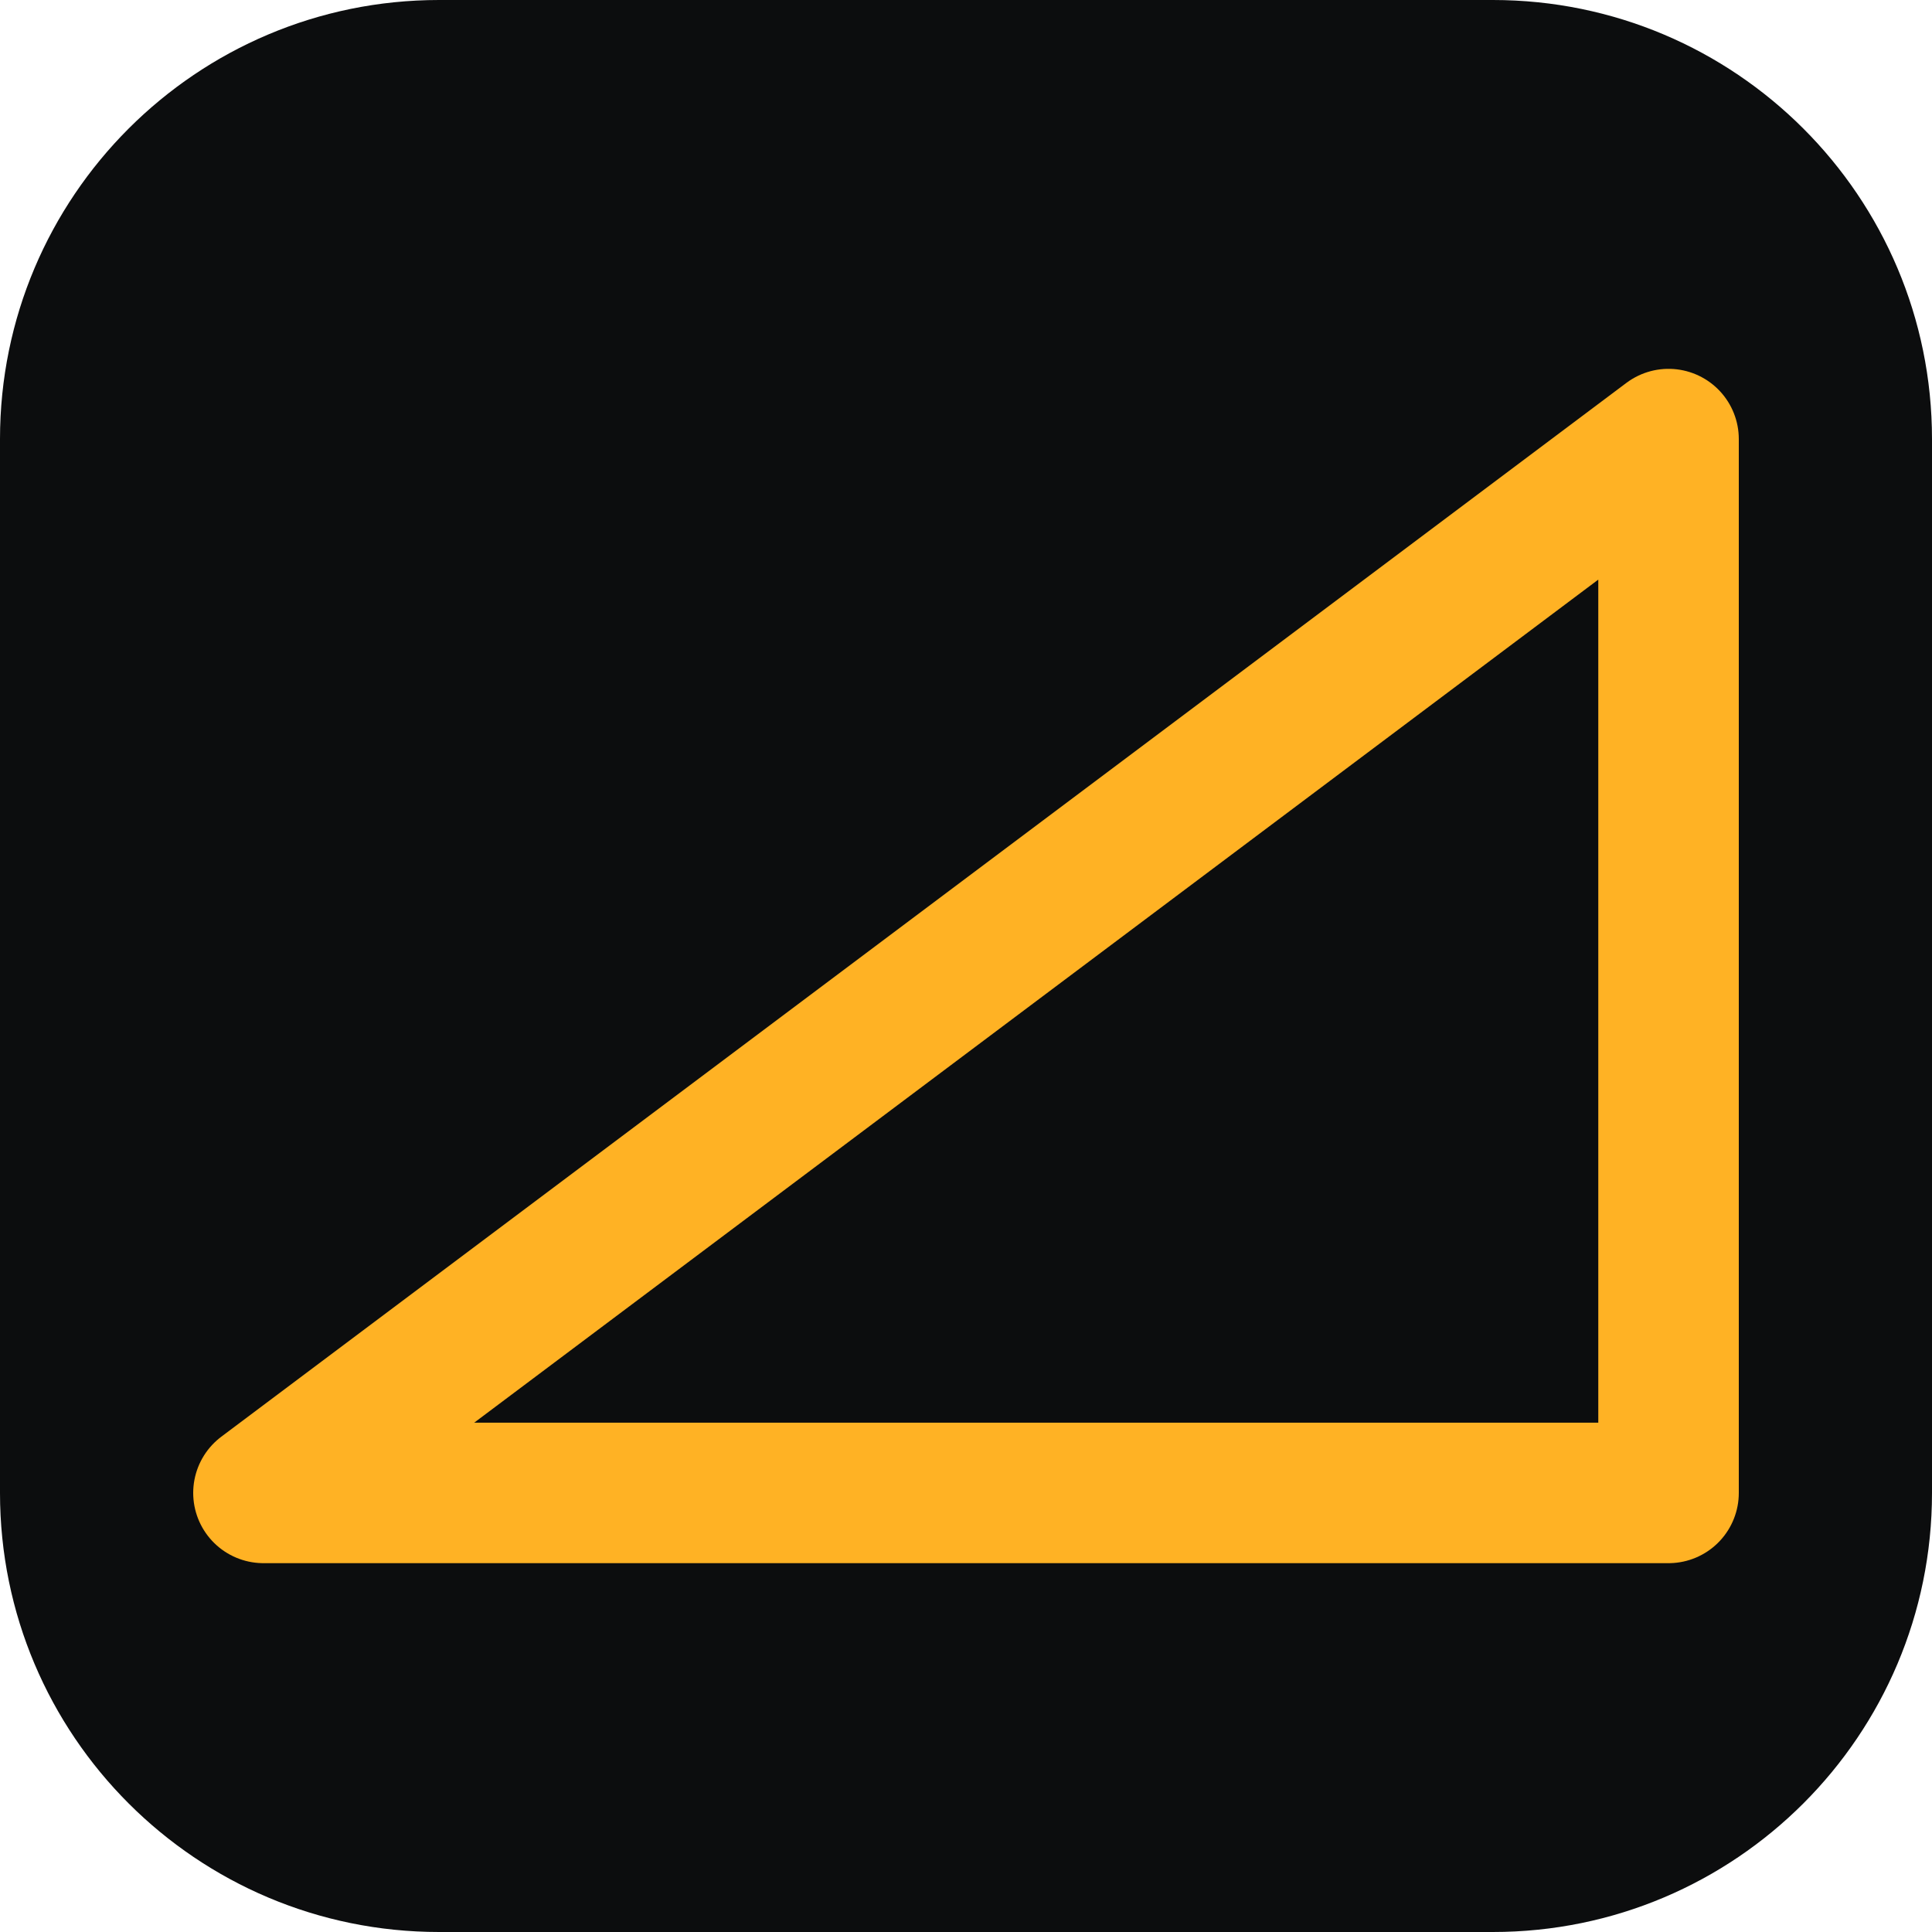
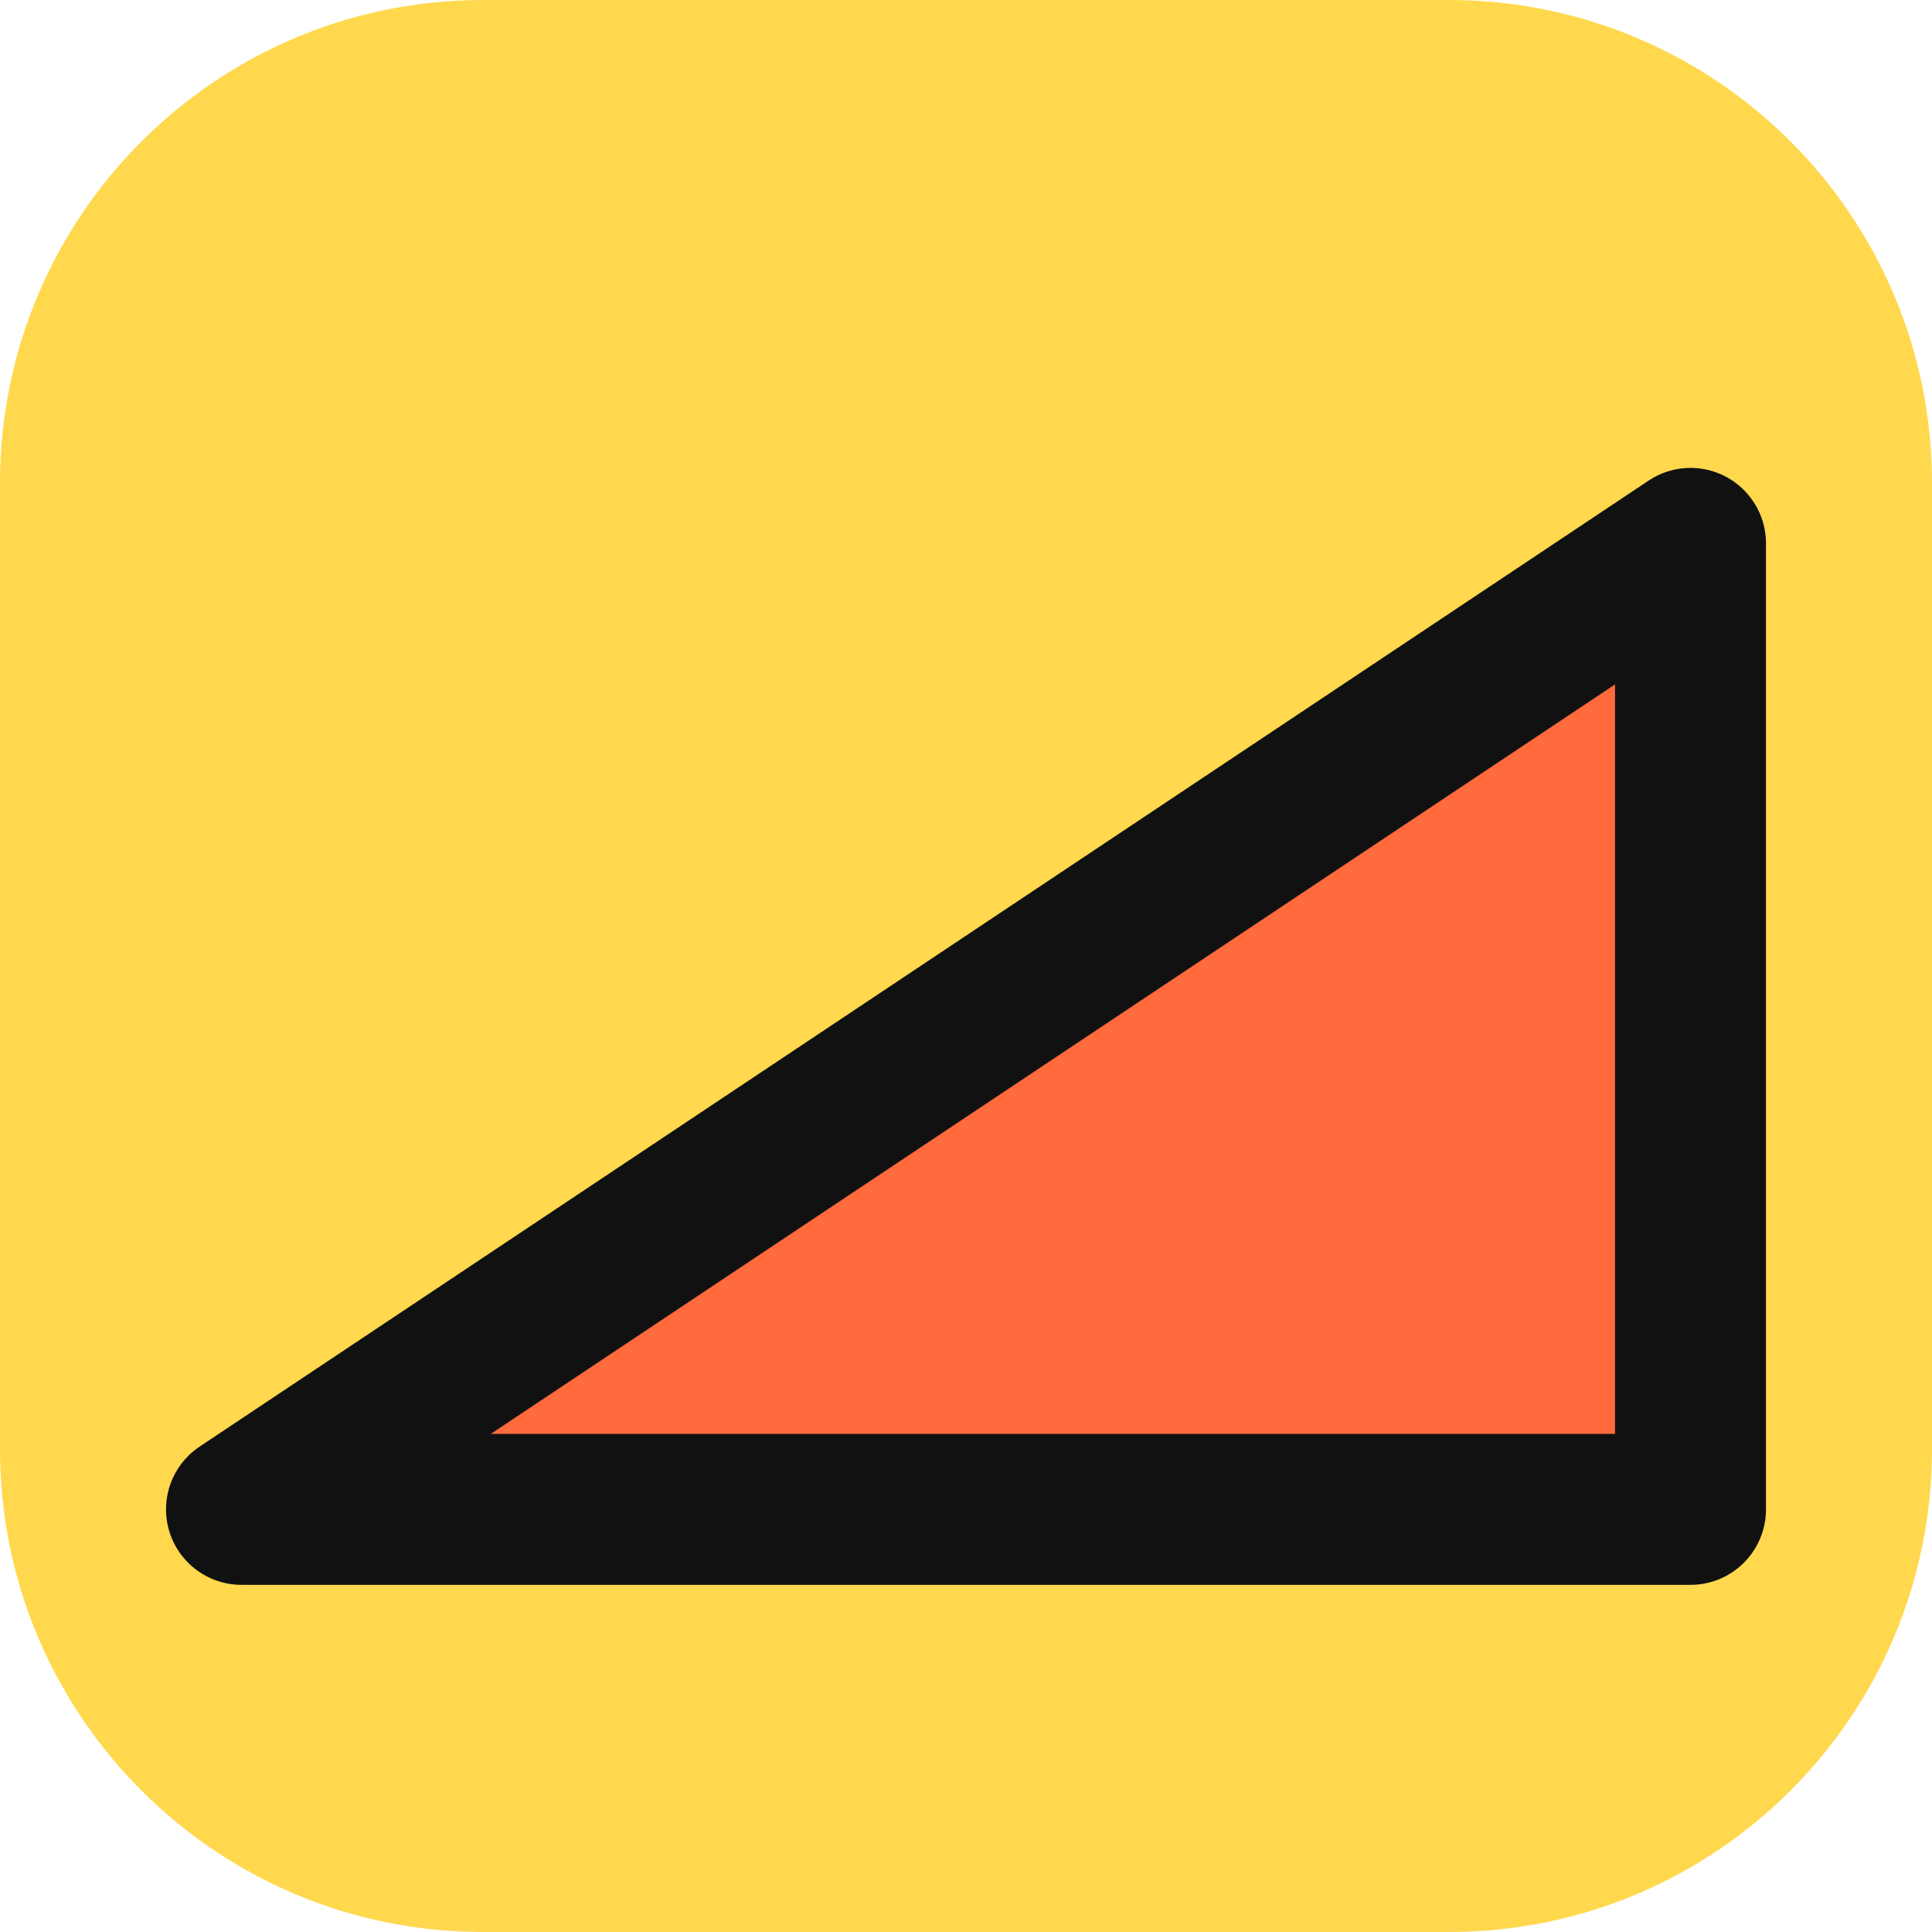
- <svg xmlns="http://www.w3.org/2000/svg" width="32" height="32" viewBox="0 0 22 22" fill="none">
-   <rect width="22" height="22" rx="5" fill="#0C0D0E" />
-   <path d="M3 17 L19 5 L19 17 Z" stroke="#FFB224" stroke-width="1.6" stroke-linejoin="round" />
+ <svg xmlns="http://www.w3.org/2000/svg" width="32" height="32" viewBox="0 0 32 32">
+   <rect width="32" height="32" rx="8" fill="#FFD84D" />
+   <path d="M4 25 L28 9 L28 25 Z" fill="#FF6B3D" stroke="#111111" stroke-width="2.5" stroke-linejoin="round" />
</svg>
